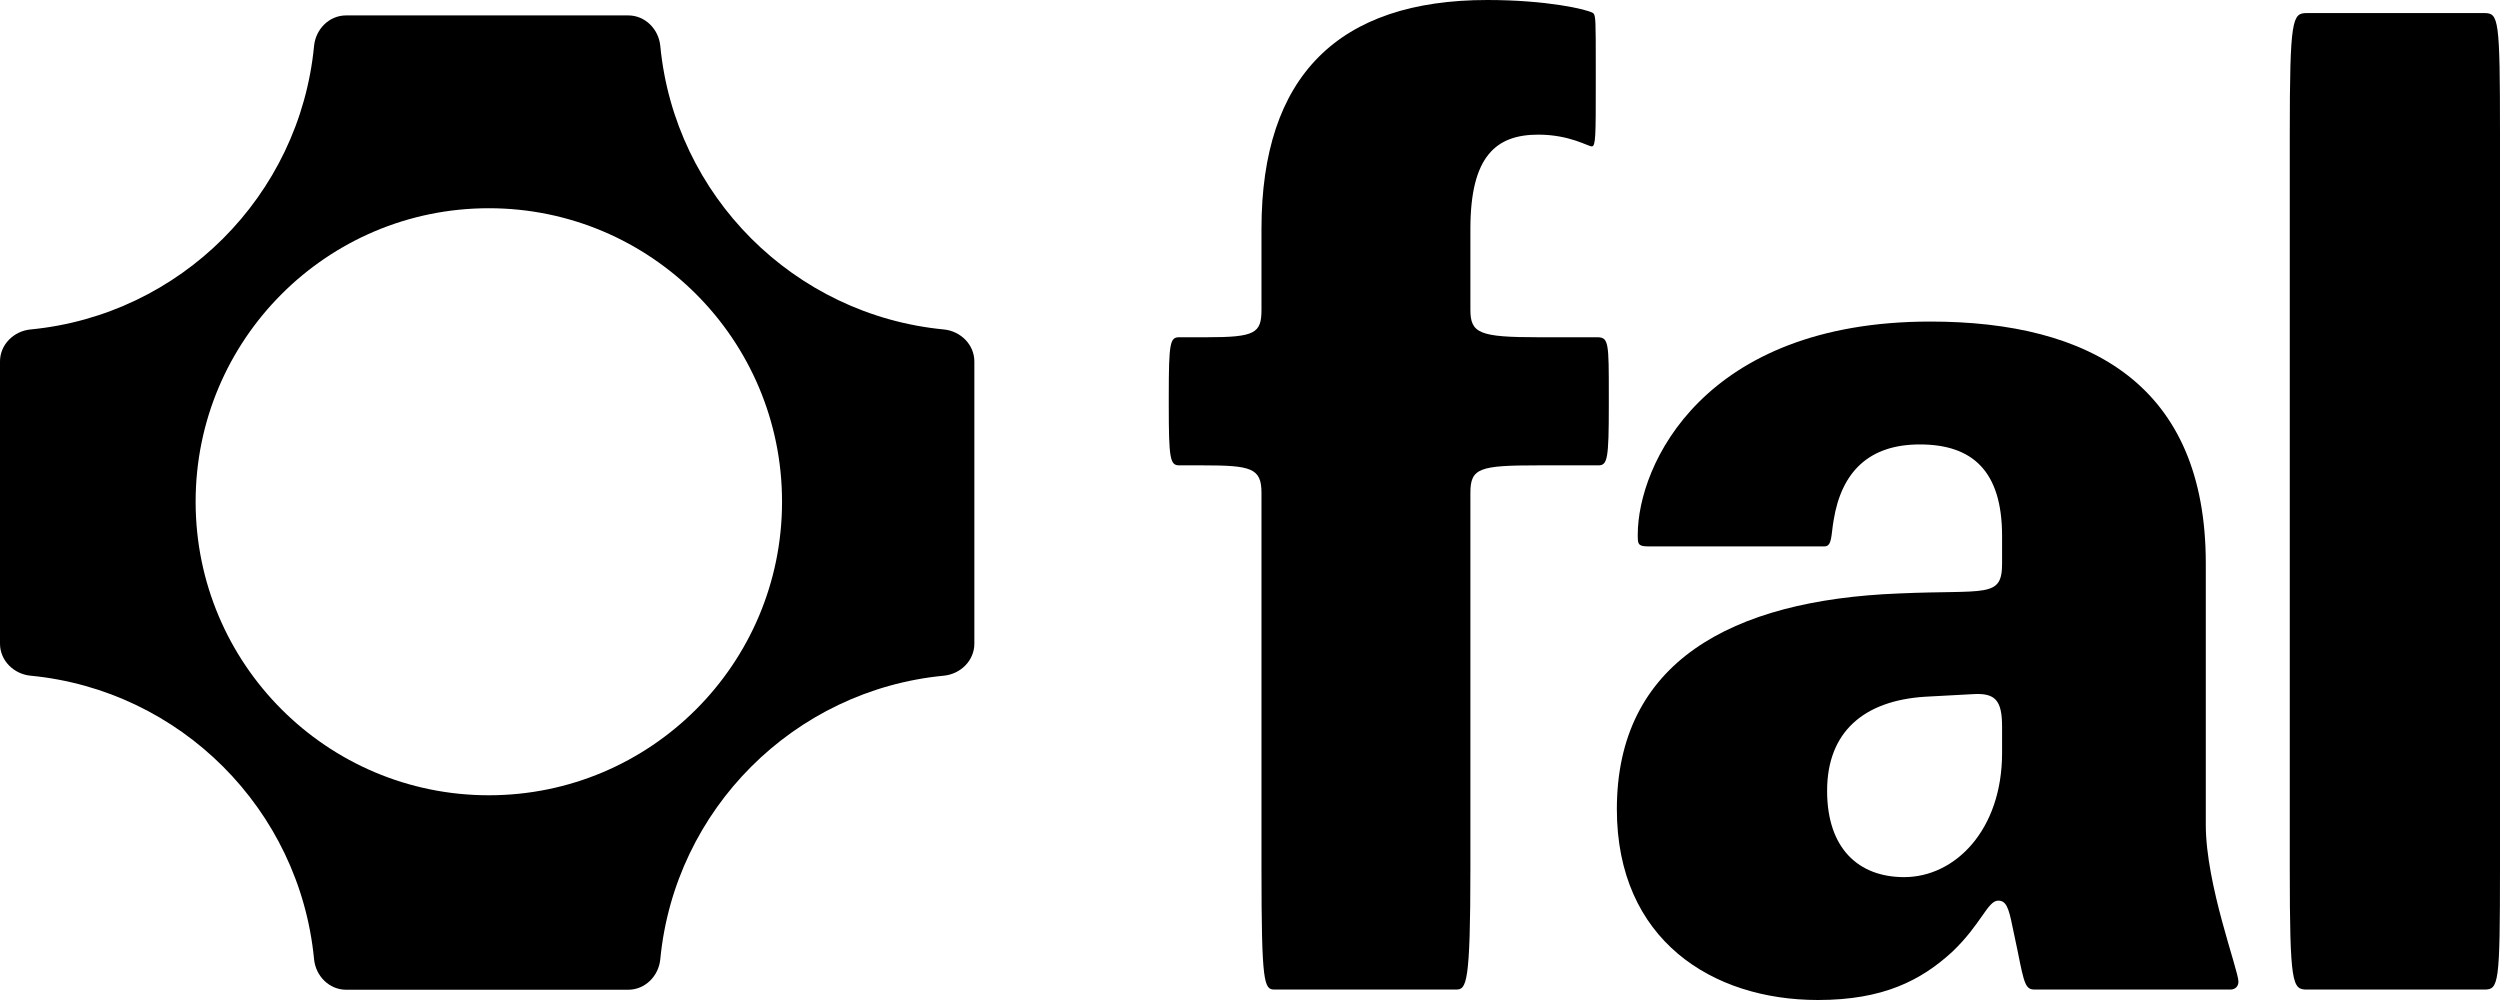
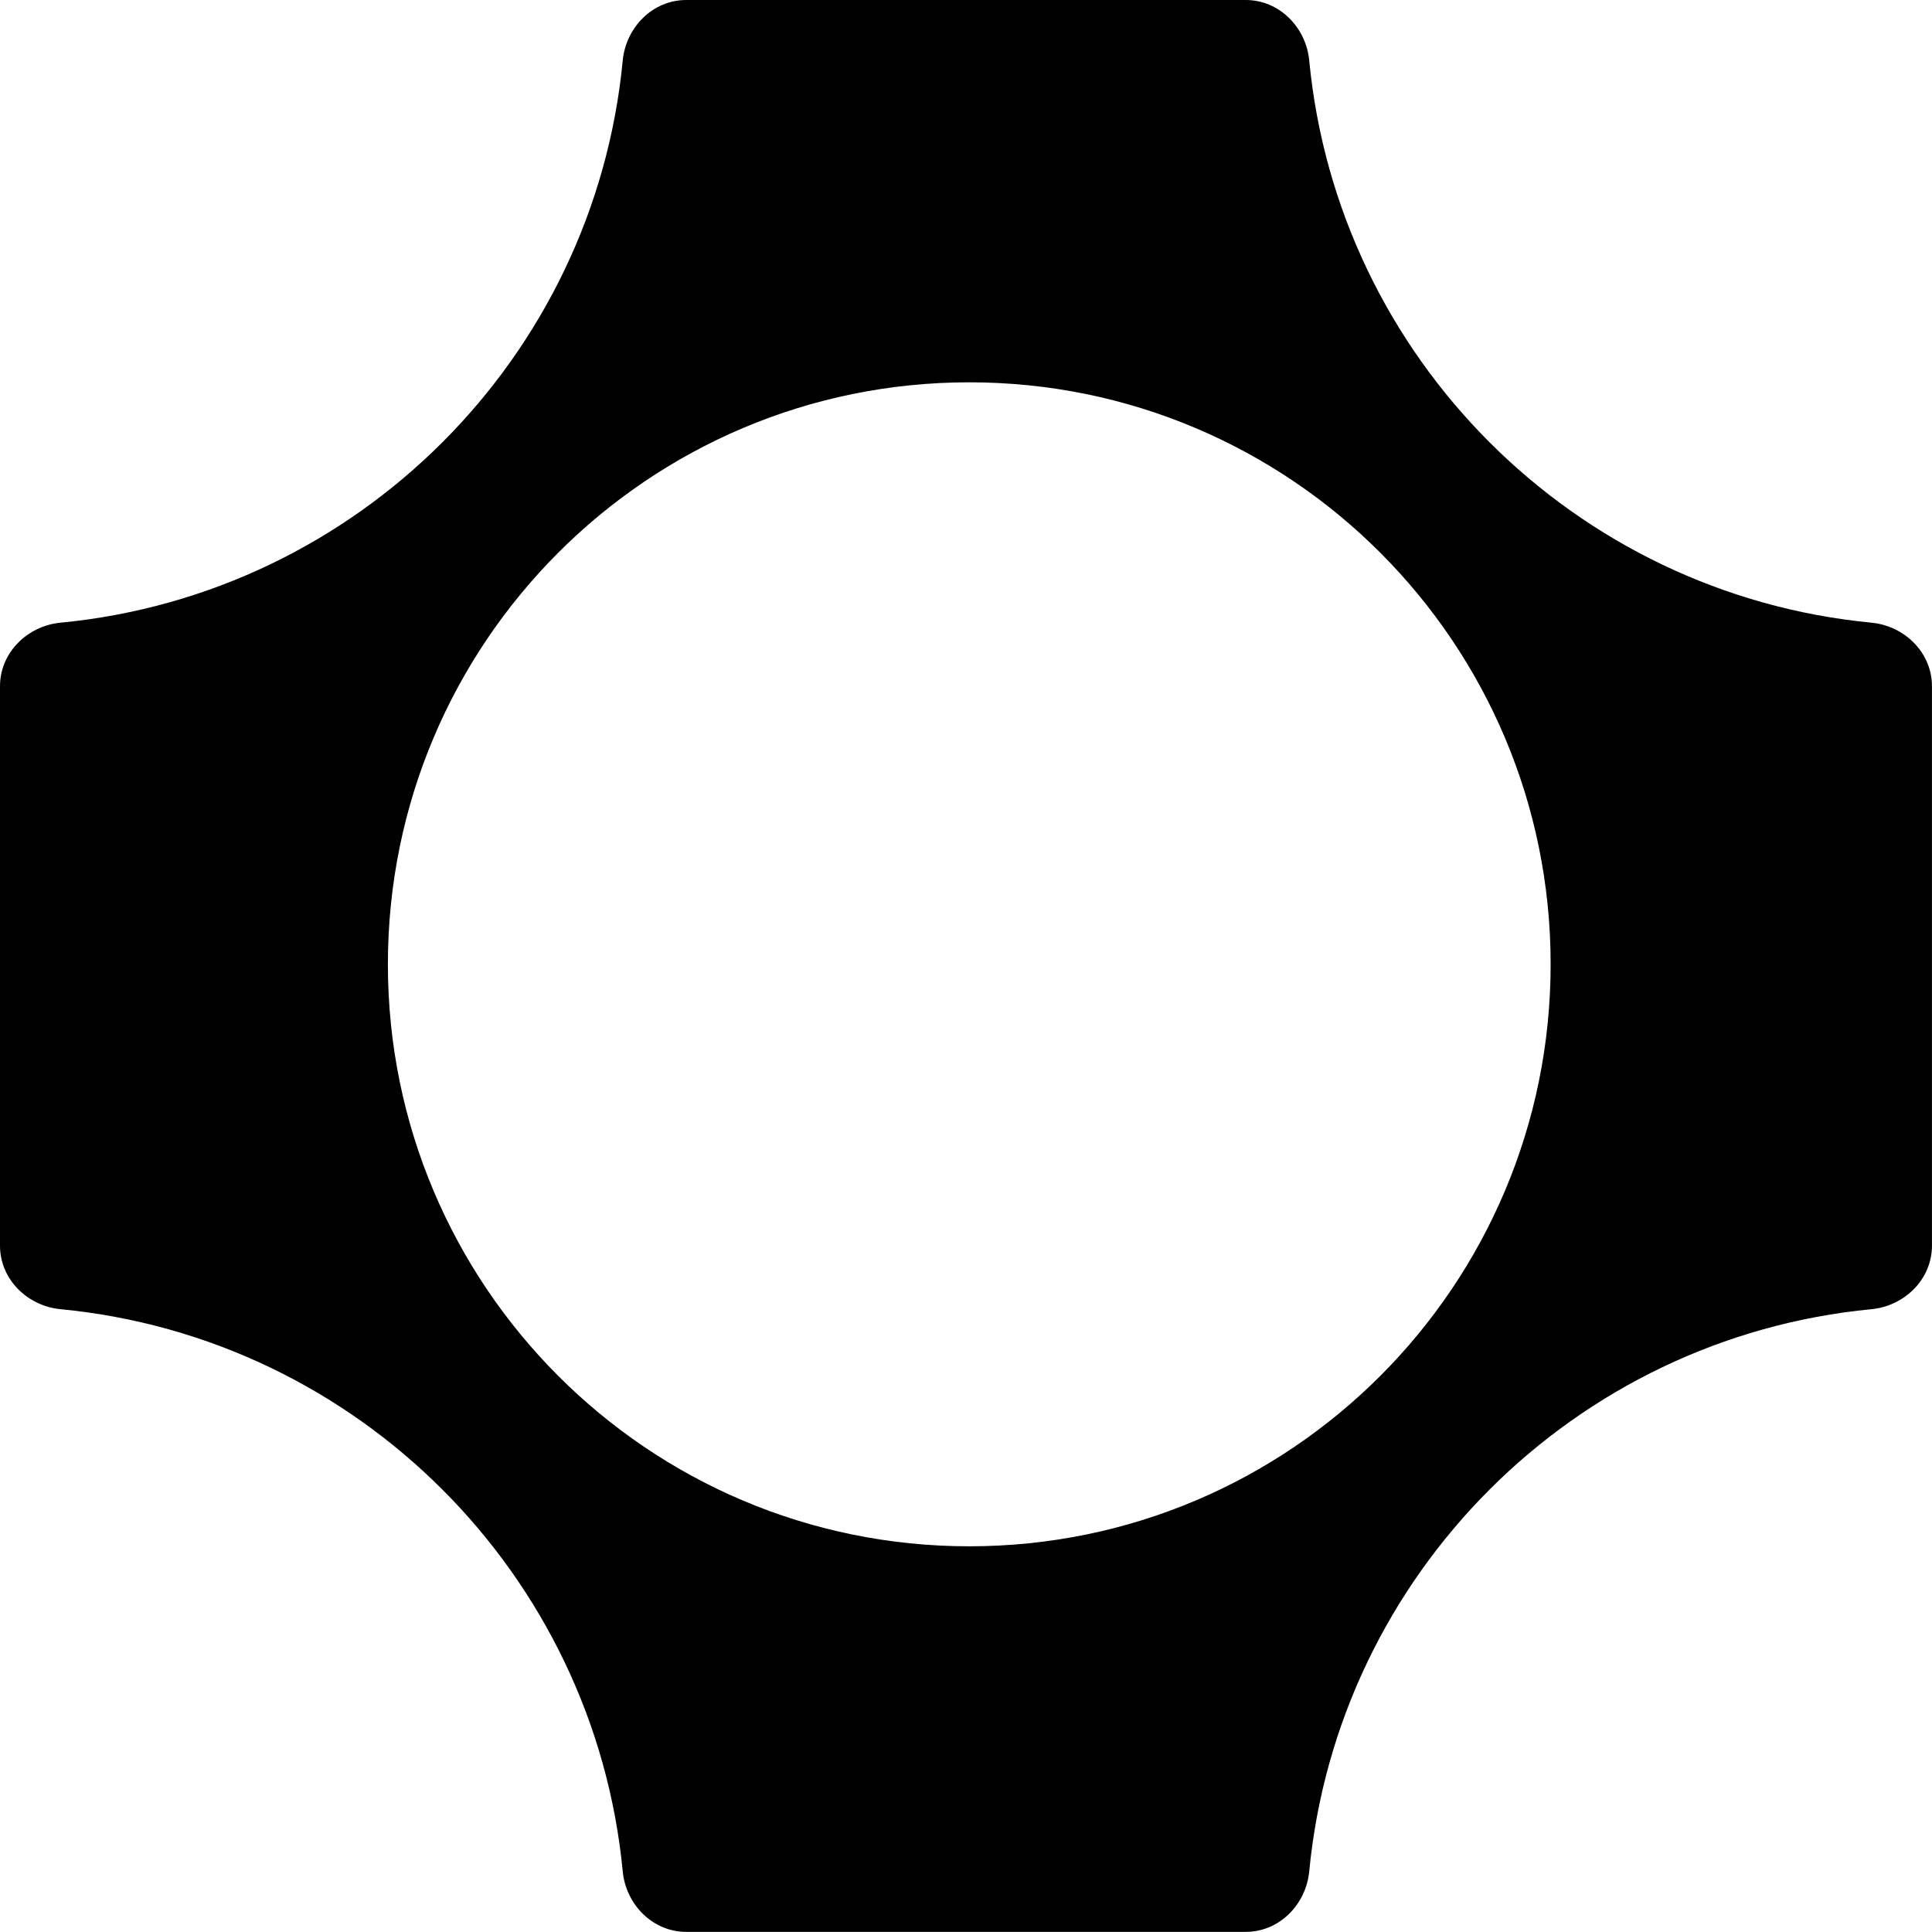
- <svg xmlns="http://www.w3.org/2000/svg" viewBox="0 0 120 48" fill="currentColor">
-   <path d="M120 6.463V41.663C120 47.248 119.937 47.499 119.248 47.499H110.724C110.034 47.499 109.909 47.248 109.909 41.663V6.463C109.909 0.879 110.034 0.628 110.724 0.628H119.248C119.937 0.628 120 0.879 120 6.463Z" />
-   <path d="M96.1 27.043V25.726C96.1 22.588 94.658 21.333 92.151 21.333C89.707 21.333 88.39 22.651 88.014 24.973C87.889 25.663 87.951 26.227 87.575 26.227H79.114C78.612 26.227 78.612 26.102 78.612 25.663C78.612 22.337 81.746 15.435 92.652 15.435C100.362 15.435 105.878 18.51 105.878 27.043V39.592C105.878 42.478 107.445 46.557 107.445 47.121C107.445 47.372 107.257 47.498 107.068 47.498H97.667C97.228 47.498 97.165 47.247 96.852 45.678L96.601 44.486C96.413 43.545 96.288 43.231 95.912 43.231C95.41 43.231 95.097 44.361 93.718 45.678C92.214 47.059 90.396 48 87.262 48C82.185 48 77.609 45.114 77.609 38.839C77.609 31.812 83.062 28.8 91.148 28.486C95.348 28.298 96.1 28.737 96.1 27.043ZM96.1 36.141V34.886C96.1 33.631 95.786 33.255 94.721 33.318L92.402 33.443C89.456 33.631 87.701 35.137 87.701 37.961C87.701 40.721 89.205 42.102 91.399 42.102C93.843 42.102 96.1 39.843 96.1 36.141Z" />
-   <path d="M60.551 23.655C60.551 22.463 60.05 22.337 57.73 22.337H56.602C56.163 22.337 56.101 22.023 56.101 19.451V19.012C56.101 16.439 56.163 16.188 56.602 16.188H57.918C60.237 16.188 60.551 16 60.551 14.87V10.98C60.551 3.639 64.249 0 71.394 0C74.215 0 76.158 0.439 76.471 0.627C76.597 0.753 76.597 0.941 76.597 3.263V4.078C76.597 6.463 76.597 7.027 76.409 7.027C76.221 7.027 75.343 6.463 73.839 6.463C71.833 6.463 70.579 7.467 70.579 10.98V14.87C70.579 16 71.018 16.188 73.839 16.188H76.659C77.223 16.188 77.223 16.439 77.223 19.012V19.451C77.223 22.023 77.161 22.337 76.722 22.337H73.839C71.018 22.337 70.579 22.463 70.579 23.655V41.663C70.579 47.247 70.391 47.498 69.89 47.498H61.178C60.676 47.498 60.551 47.247 60.551 41.663V23.655Z" />
+ <svg xmlns="http://www.w3.org/2000/svg" viewBox="0 0.74 46.77 46.77" fill="currentColor">
  <path fill-rule="evenodd" clip-rule="evenodd" d="M30.157 0.74C30.968 0.74 31.617 1.399 31.694 2.206C32.385 9.399 38.11 15.123 45.304 15.814C46.11 15.892 46.769 16.541 46.769 17.351V30.896C46.769 31.706 46.11 32.355 45.304 32.433C38.11 33.124 32.385 38.848 31.694 46.041C31.617 46.848 30.968 47.507 30.157 47.507H16.612C15.802 47.507 15.152 46.848 15.075 46.041C14.384 38.848 8.659 33.124 1.465 32.433C0.659 32.355 0 31.706 0 30.896V17.351C0 16.541 0.659 15.892 1.465 15.814C8.659 15.123 14.384 9.399 15.075 2.206C15.152 1.399 15.802 0.74 16.612 0.74H30.157ZM9.39 24.084C9.39 31.865 15.691 38.173 23.464 38.173C31.237 38.173 37.538 31.865 37.538 24.084C37.538 16.303 31.237 9.995 23.464 9.995C15.691 9.995 9.39 16.303 9.39 24.084Z" />
</svg>
